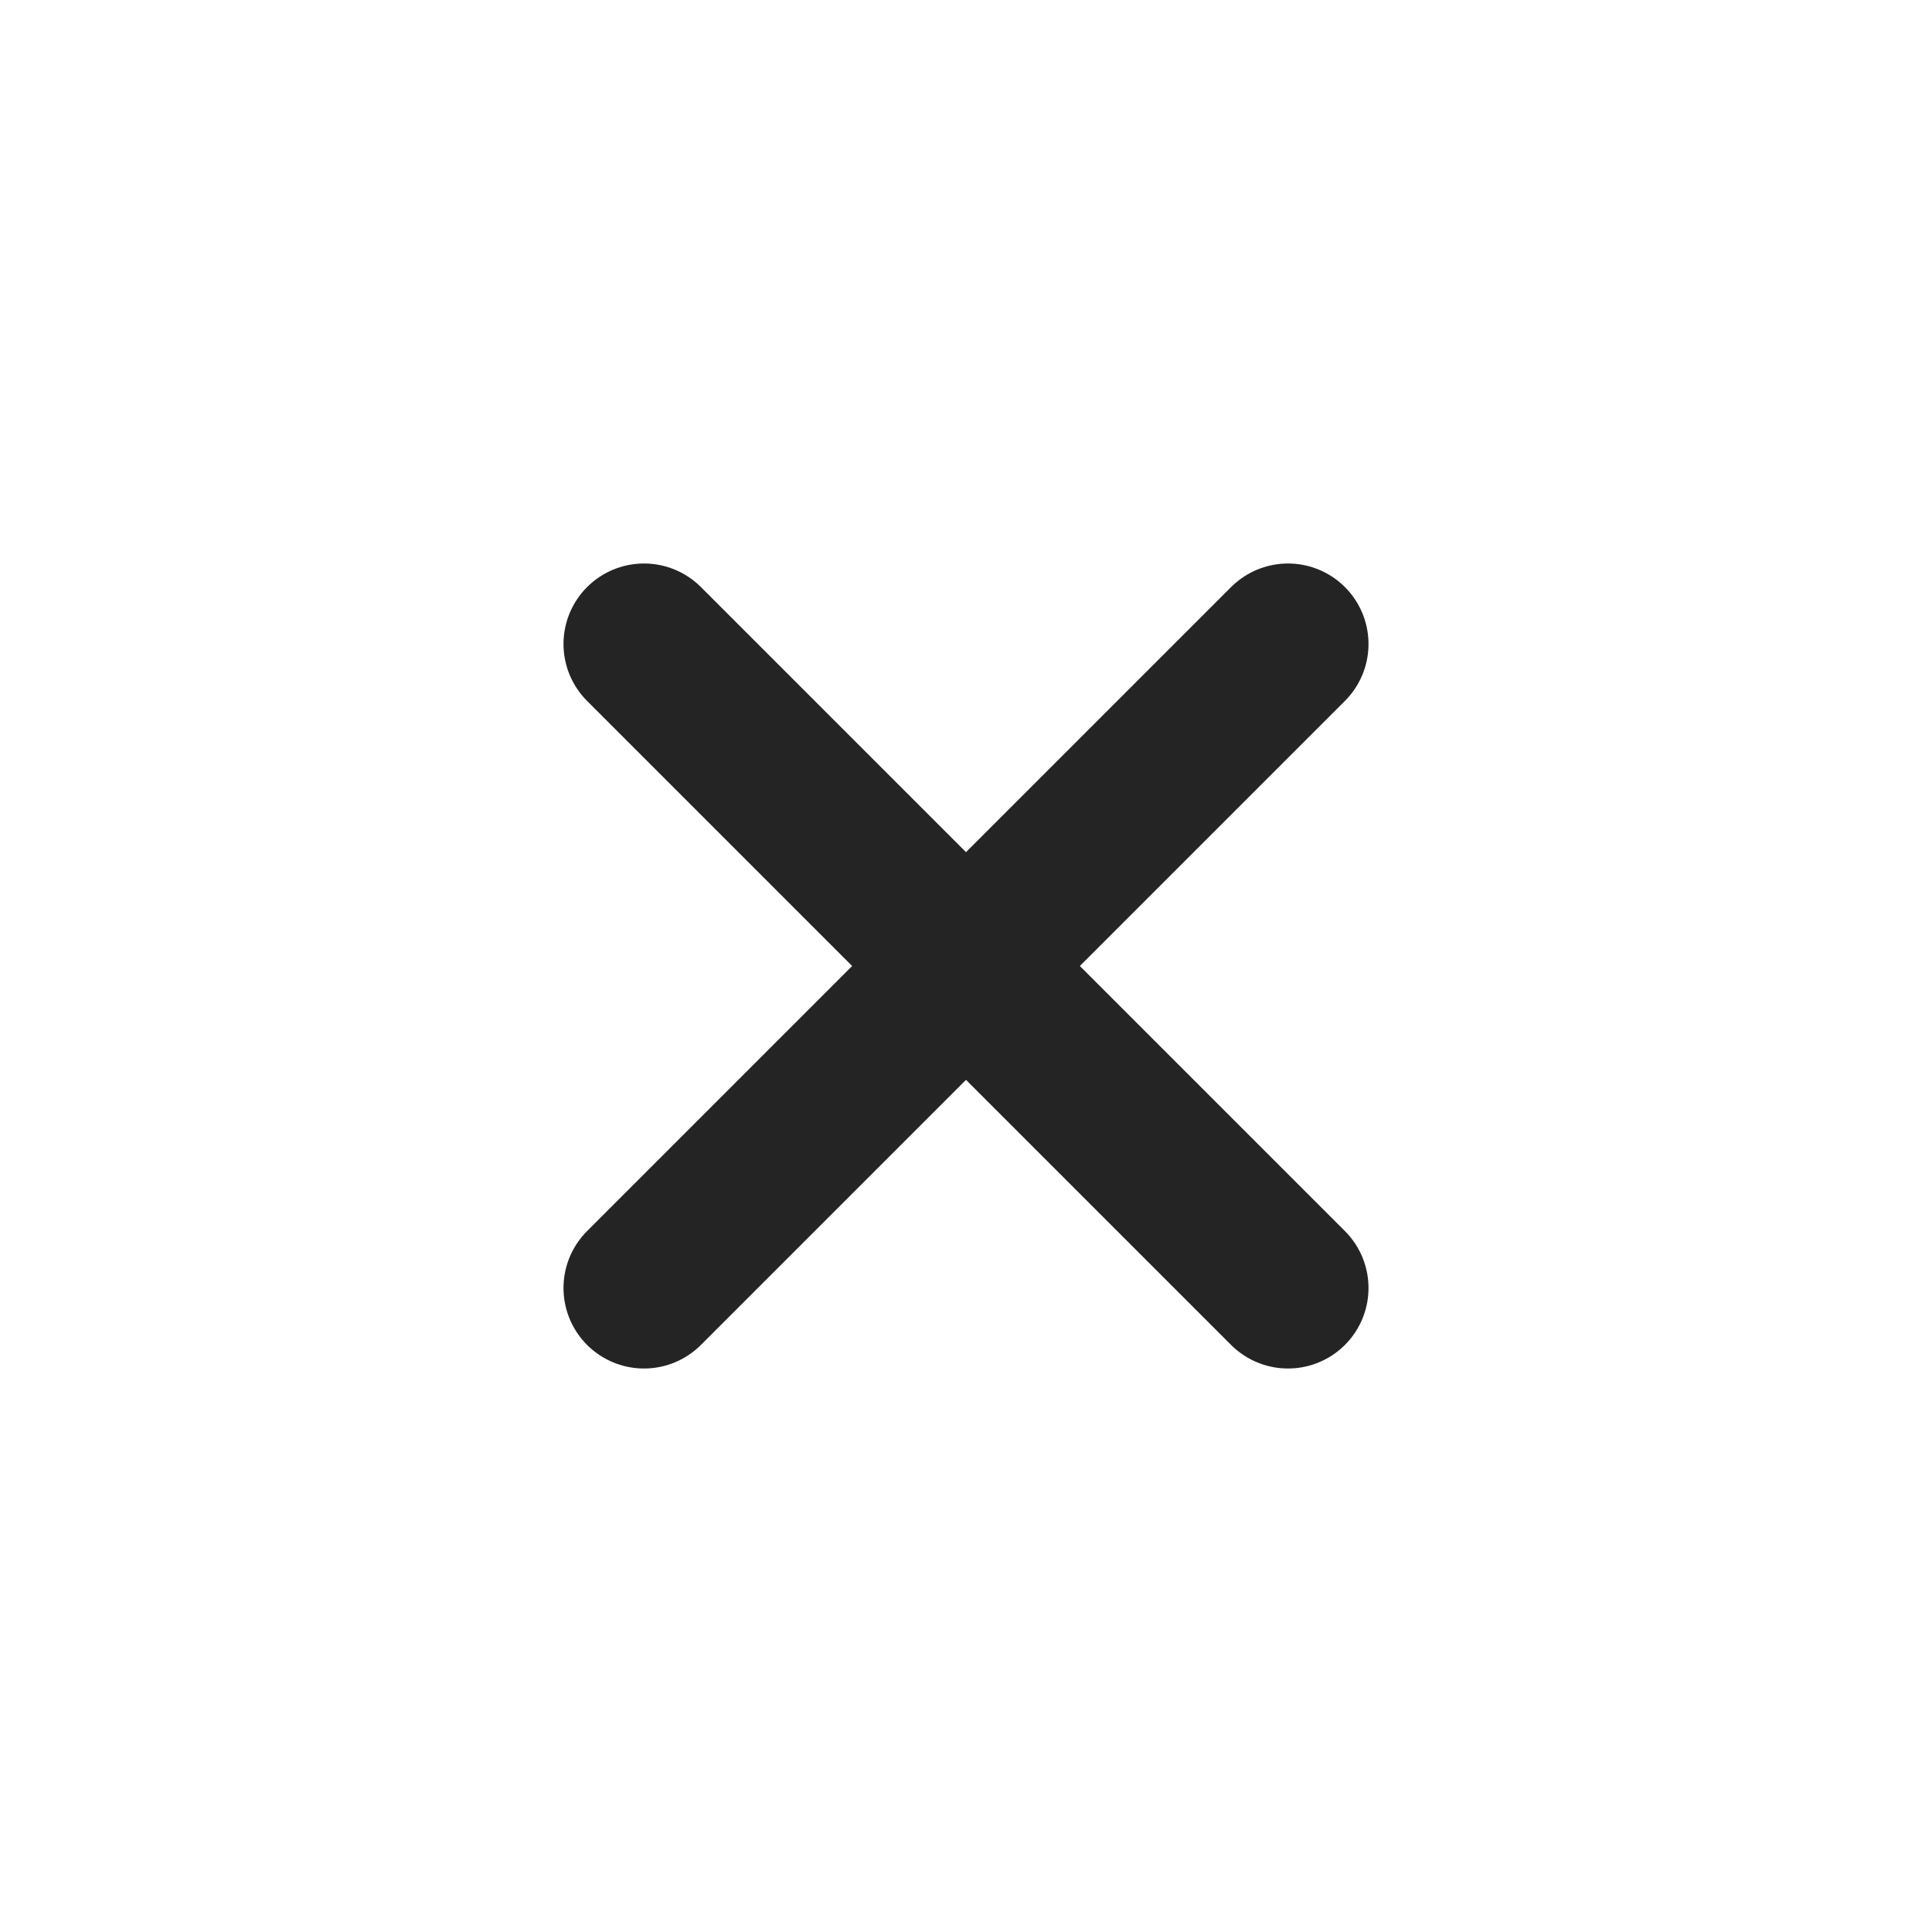
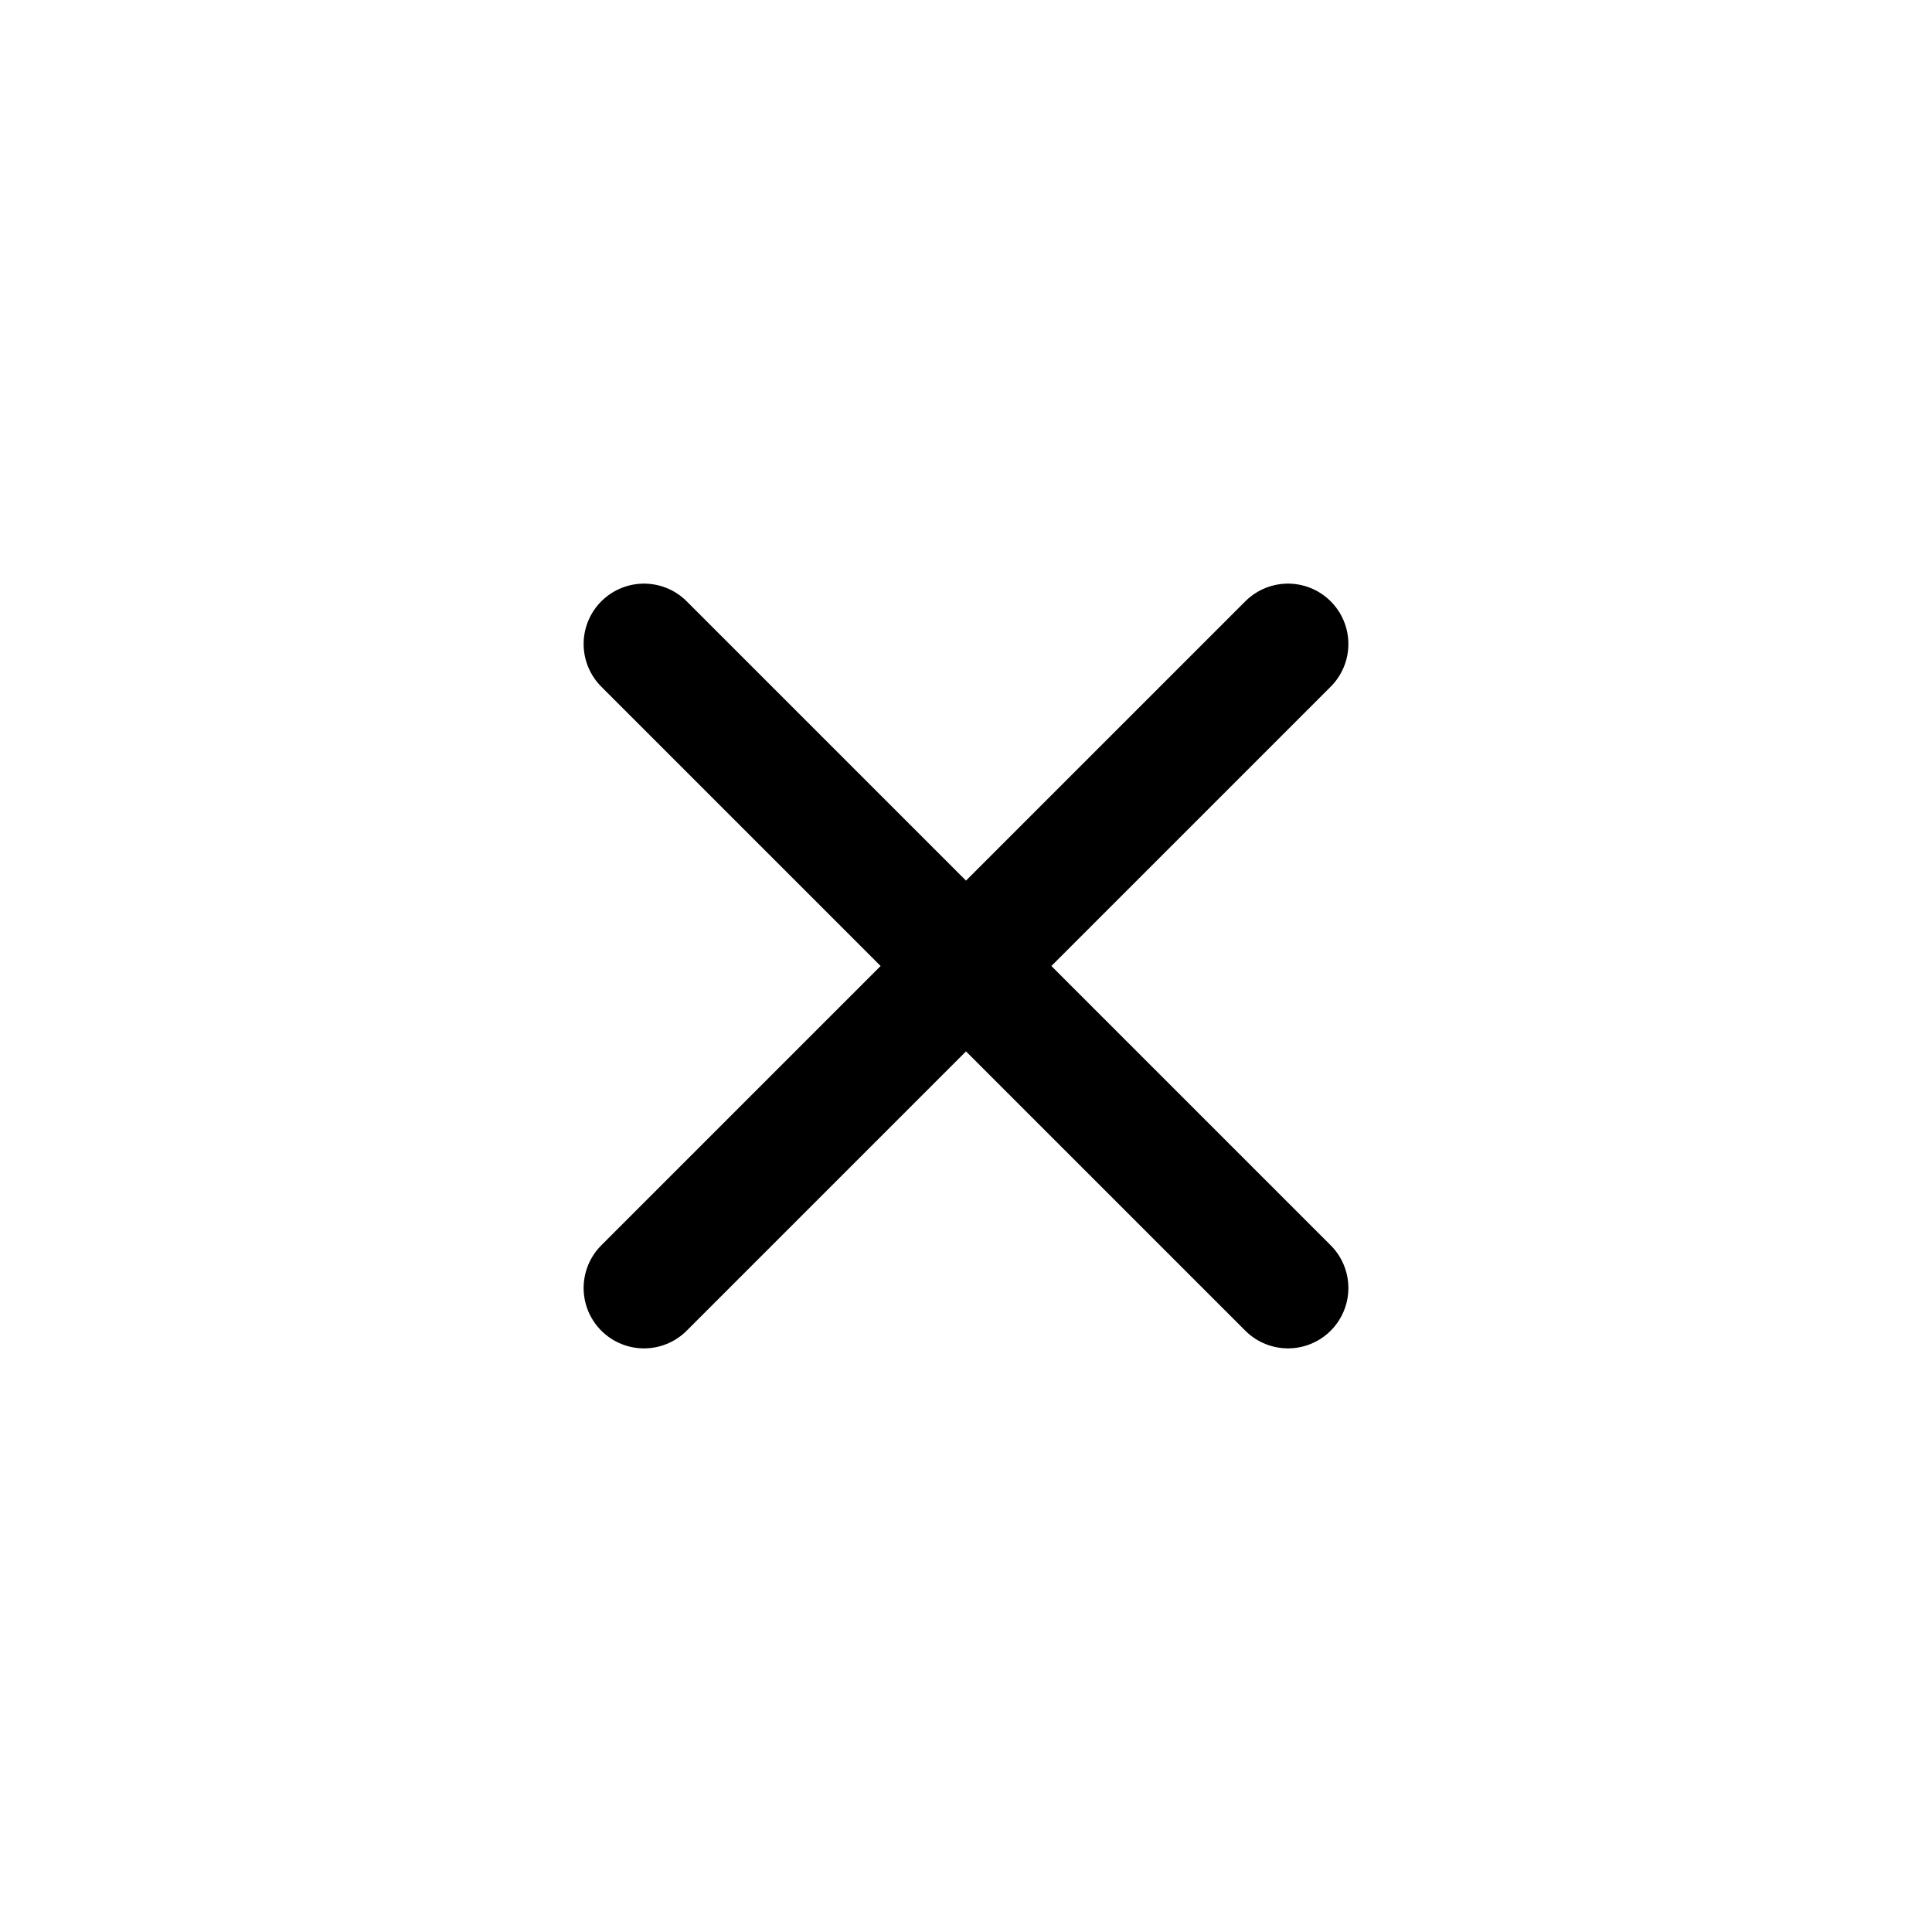
<svg xmlns="http://www.w3.org/2000/svg" width="24" height="24" viewBox="0 0 24 24" fill="none">
-   <path d="M16 16L12 12M12 12L8 8M12 12L16 8M12 12L8 16" stroke="#242424" stroke-width="2" stroke-linecap="round" stroke-linejoin="round" />
+   <path d="M16 16L12 12M12 12L8 8M12 12L16 8M12 12L8 16" stroke="currentColor" stroke-width="1.5" stroke-linecap="round" stroke-linejoin="round" />
</svg>
